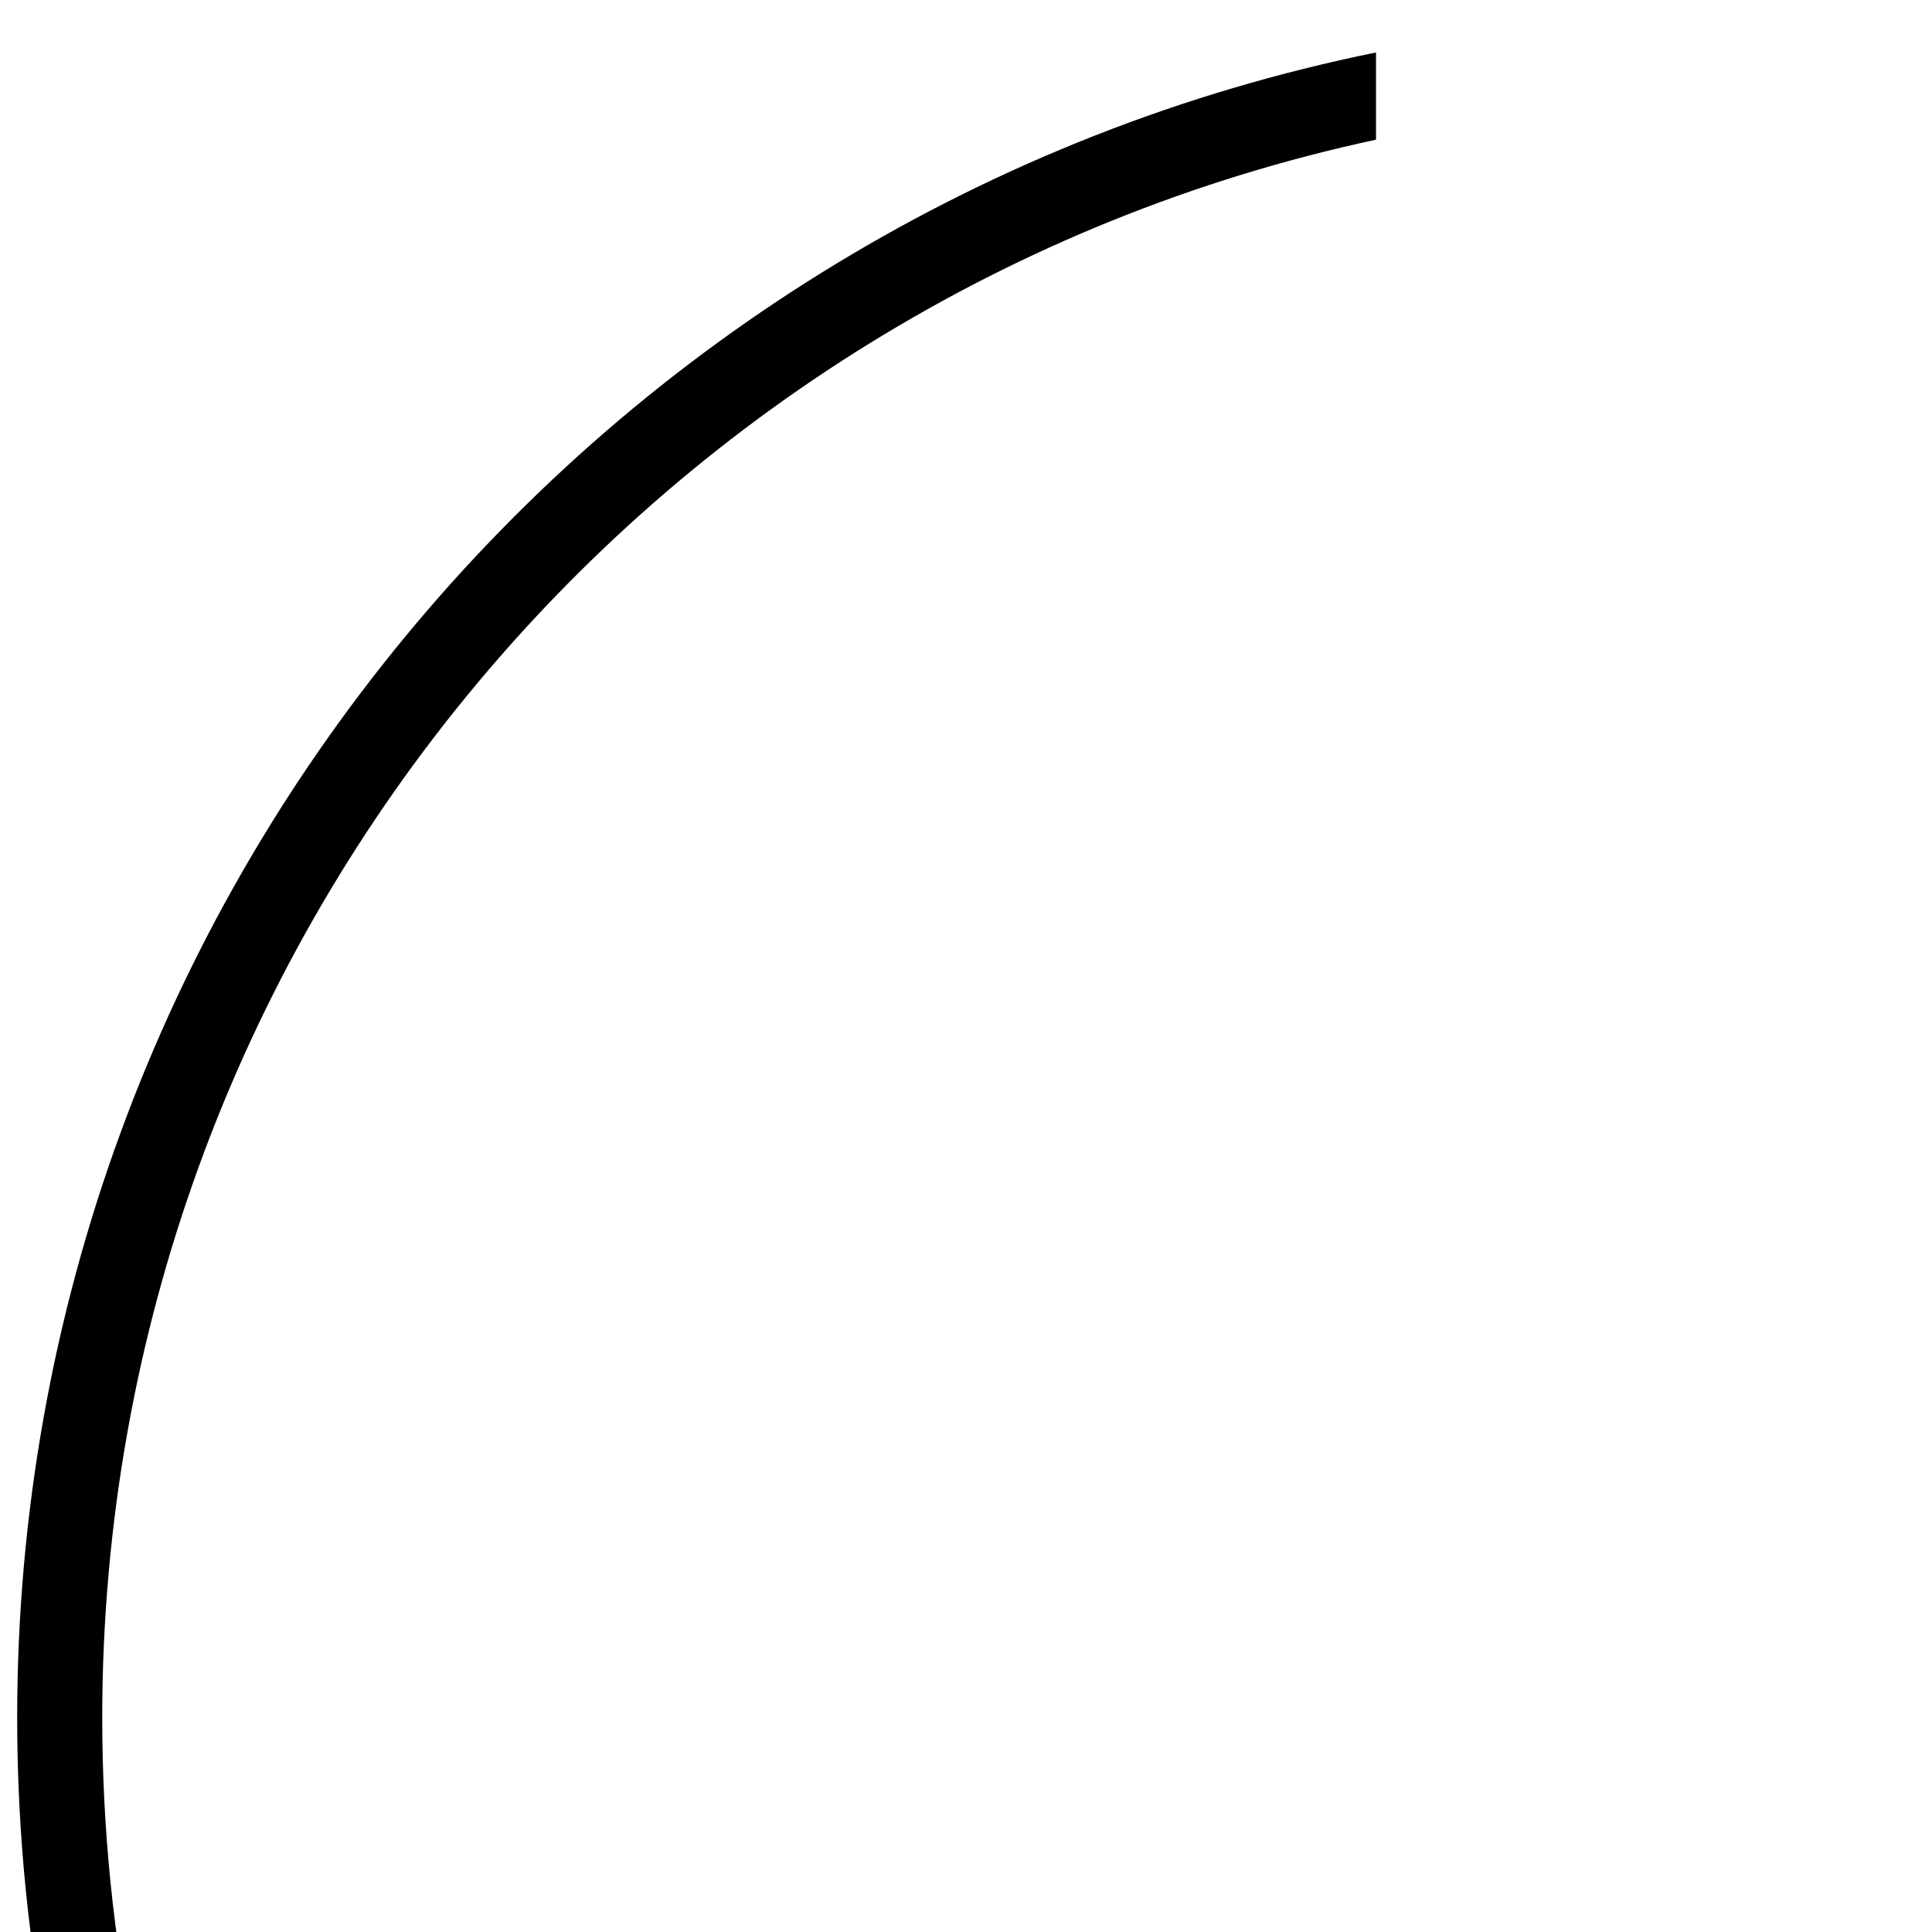
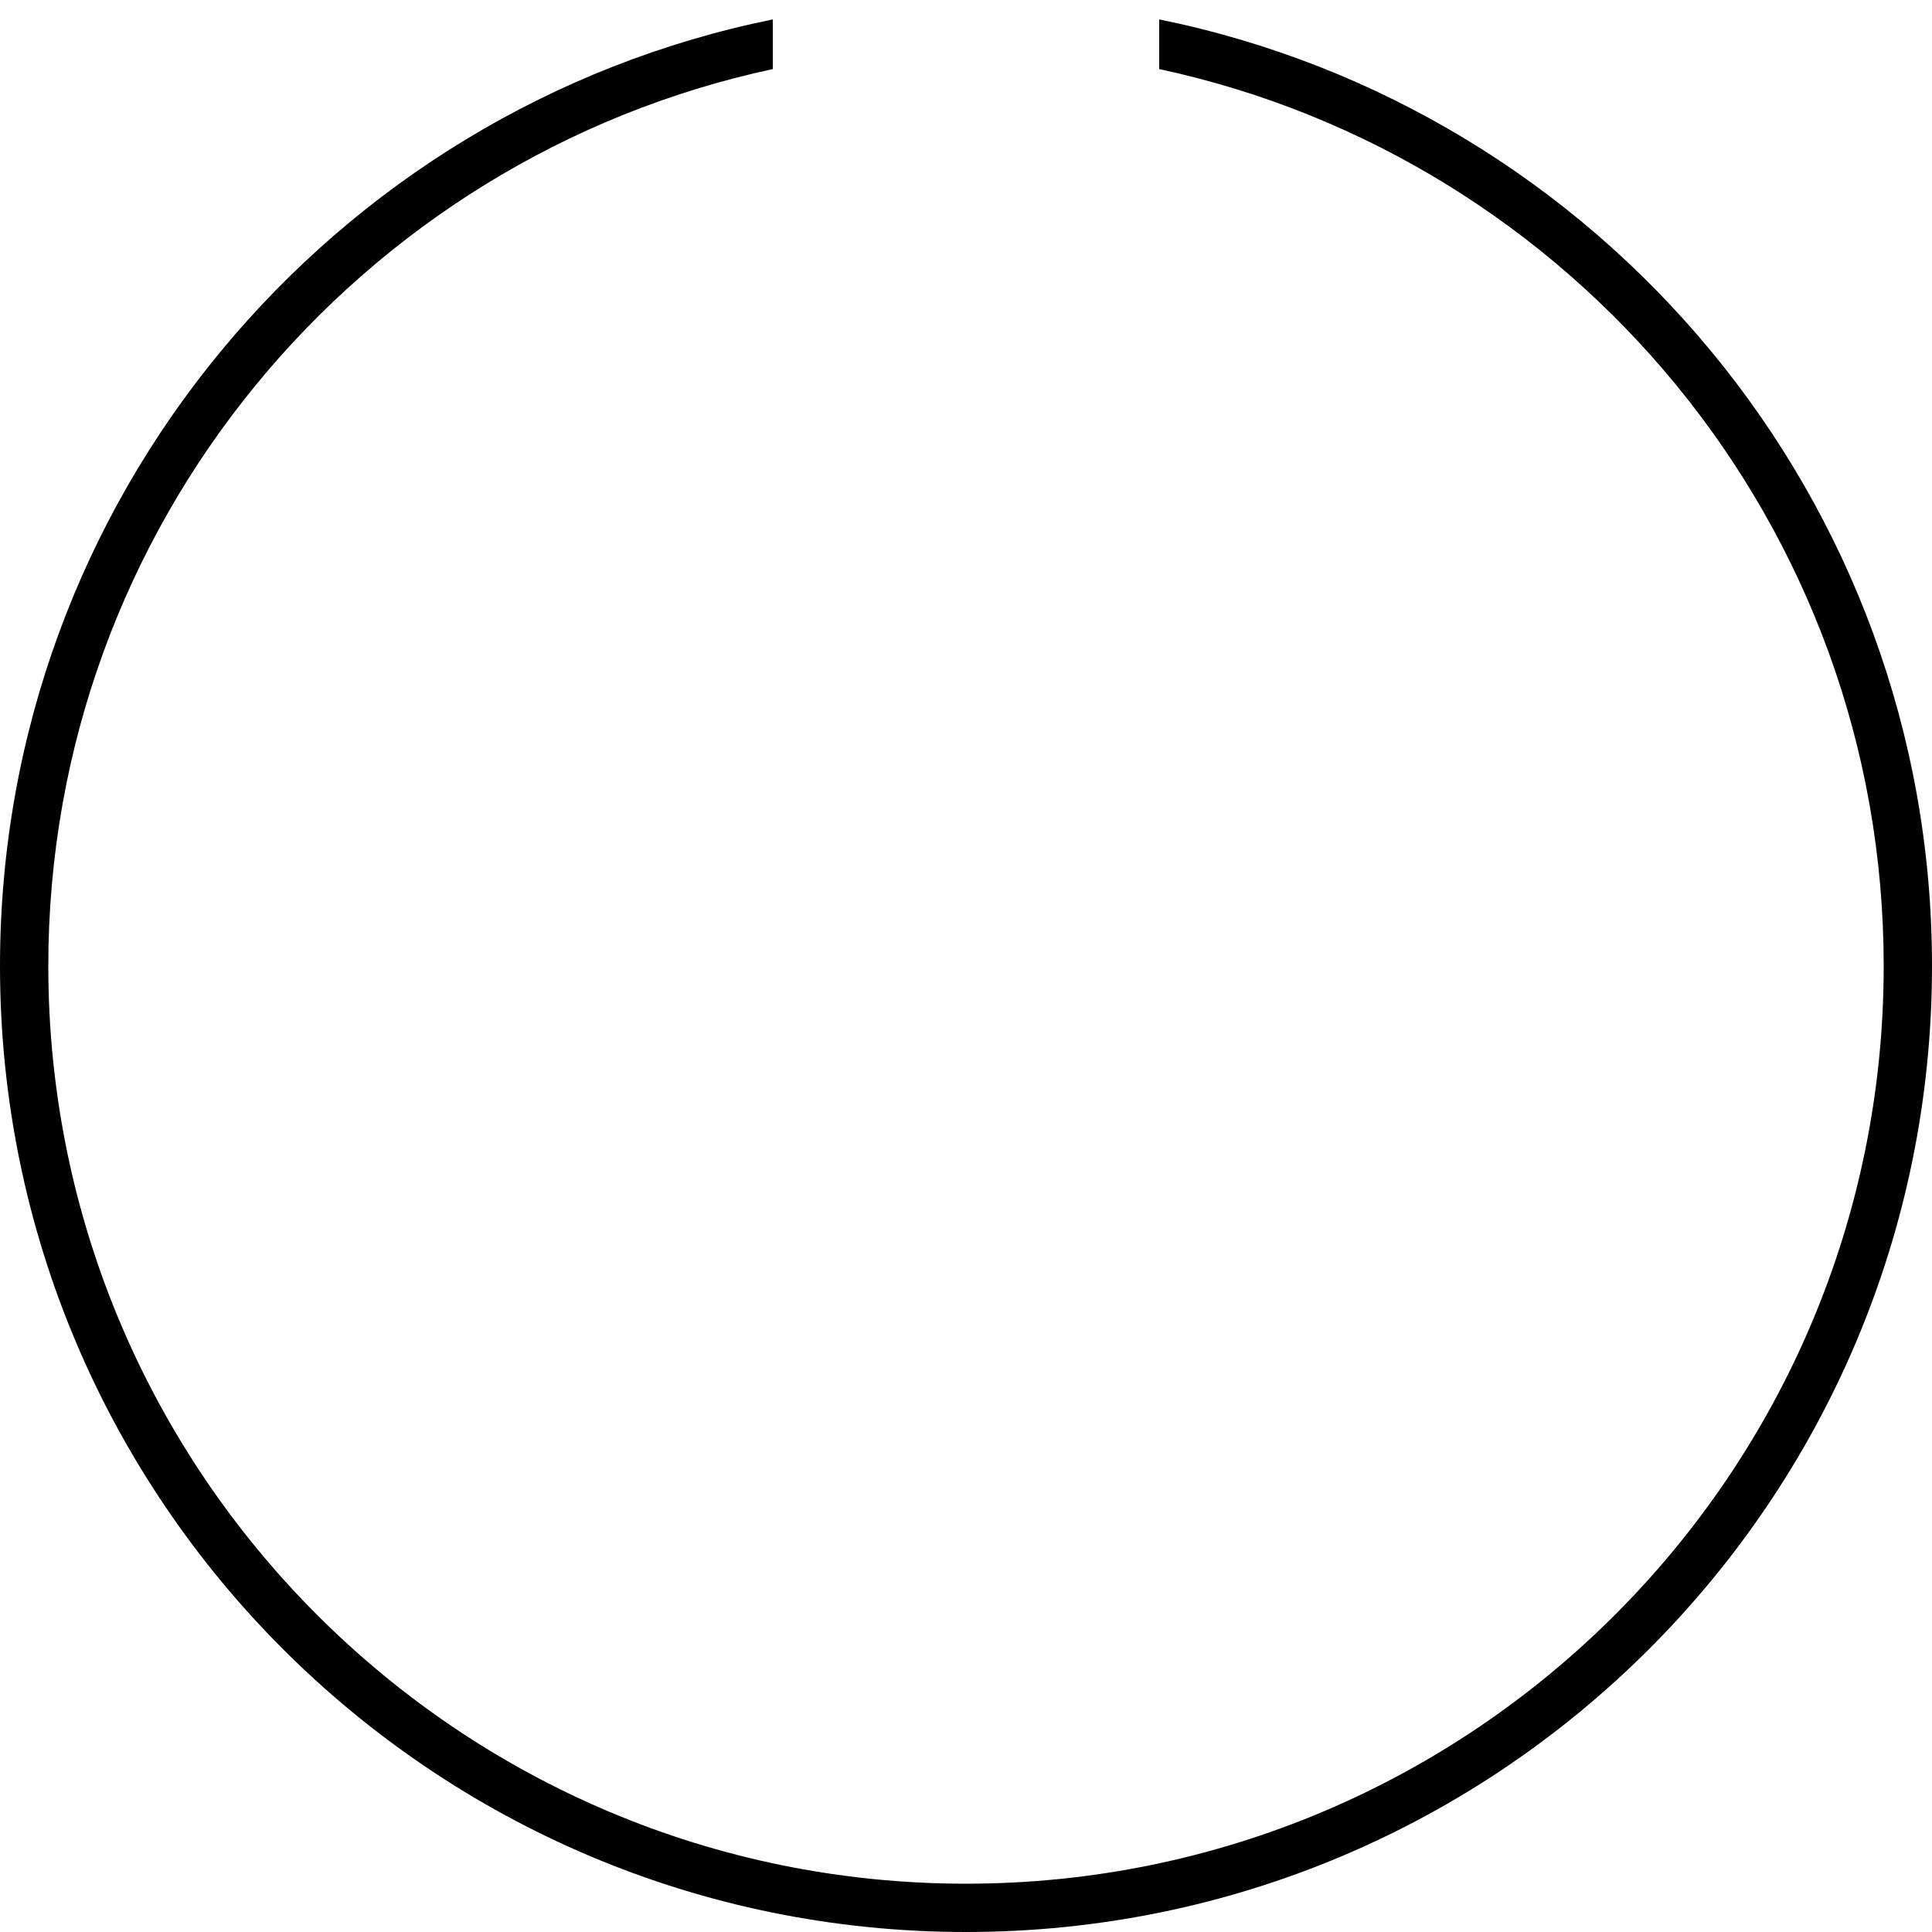
- <svg xmlns="http://www.w3.org/2000/svg" viewBox="0 0 100 100">
-   <g filter="url(#Filter_0)">
-     <path d="M88.799,176.877 C40.247,176.877 0.889,137.496 0.889,88.916 C0.889,46.359 31.094,10.865 71.222,2.716 L71.222,7.230 C33.545,15.311 5.292,48.805 5.292,88.916 C5.292,135.063 42.682,172.473 88.806,172.473 C134.929,172.473 172.319,135.063 172.319,88.916 C172.319,48.805 144.066,15.311 106.389,7.230 L106.389,2.719 C146.510,10.873 176.708,46.364 176.708,88.916 C176.708,137.496 137.350,176.877 88.799,176.877 Z" />
-   </g>
+ <svg xmlns="http://www.w3.org/2000/svg" x="0px" y="0px" width="40px" height="40px" viewBox="0 0 40 40" style="enable-background:new 0 0 40 40;" xml:space="preserve">
+   <path d="M20.000,40.000 C8.954,40.000 -0.000,31.046 -0.000,20.000 C-0.000,10.324 6.871,2.255 16.000,0.402 L16.000,1.430 C7.429,3.268 1.000,10.880 1.000,20.000 C1.000,30.493 9.507,39.000 20.000,39.000 C30.493,39.000 39.000,30.493 39.000,20.000 C39.000,10.880 32.571,3.268 24.000,1.430 L24.000,0.402 C33.129,2.255 40.000,10.324 40.000,20.000 C40.000,31.046 31.046,40.000 20.000,40.000 Z" />
</svg>
